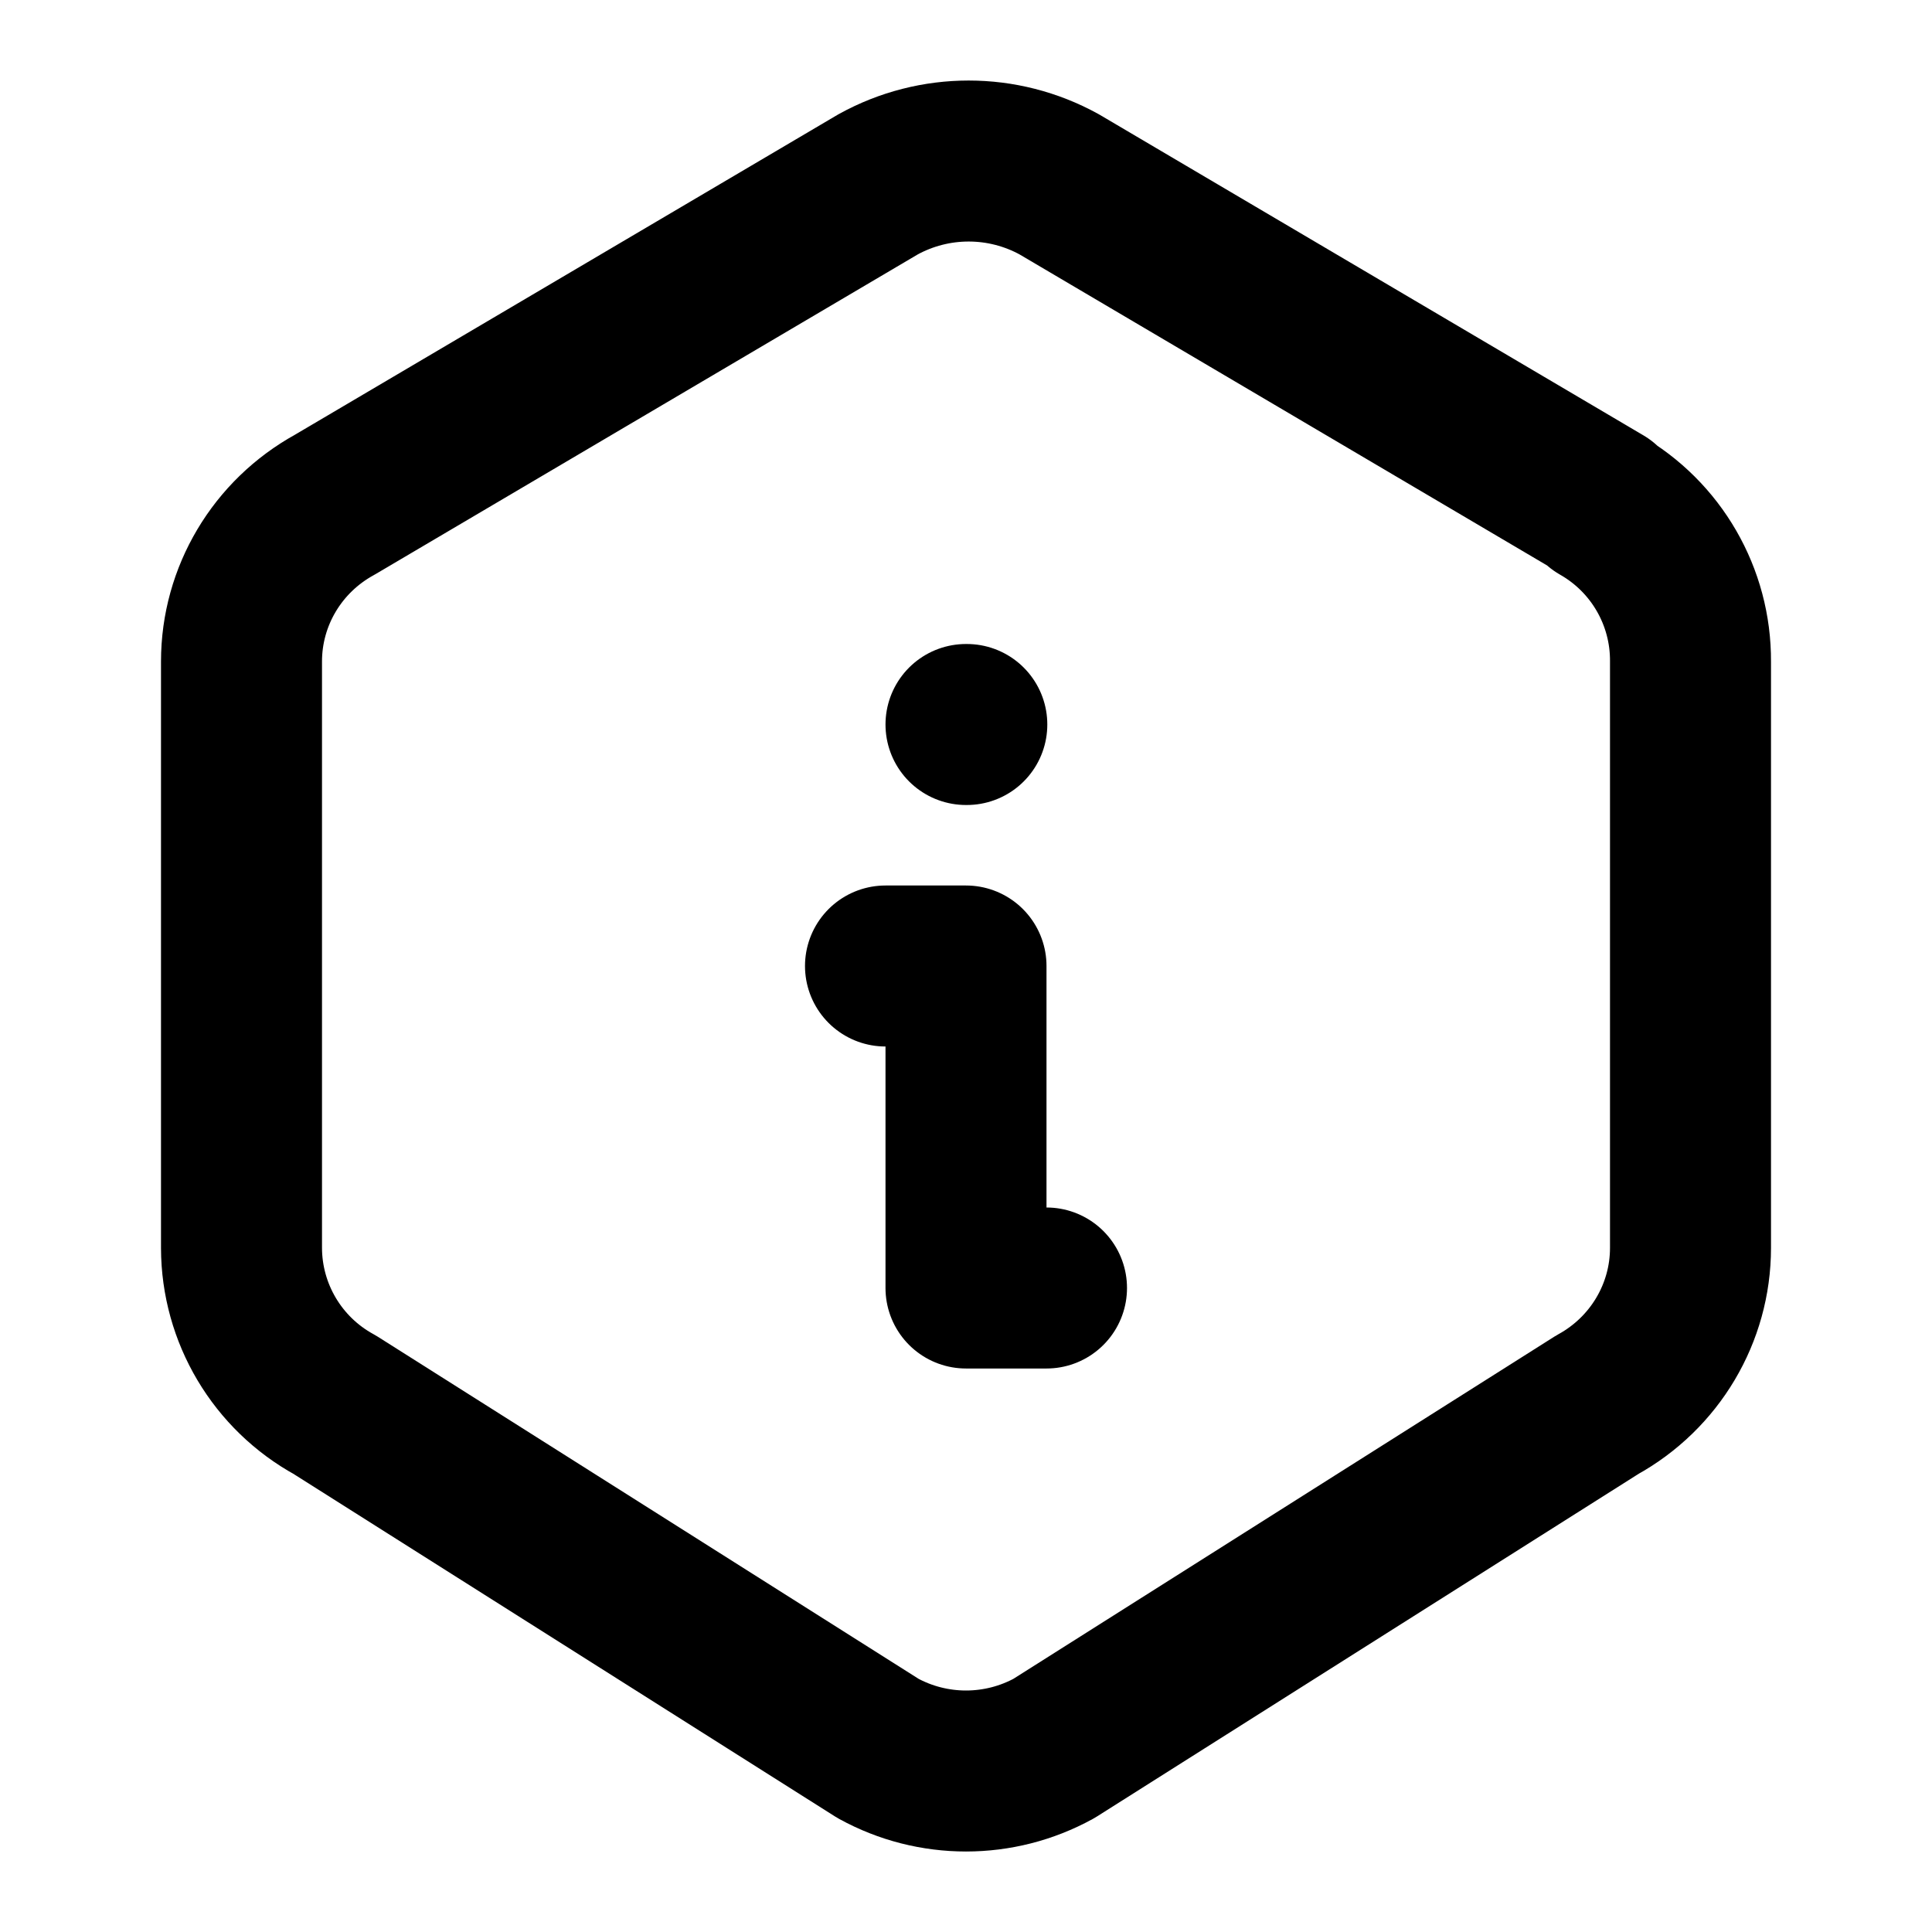
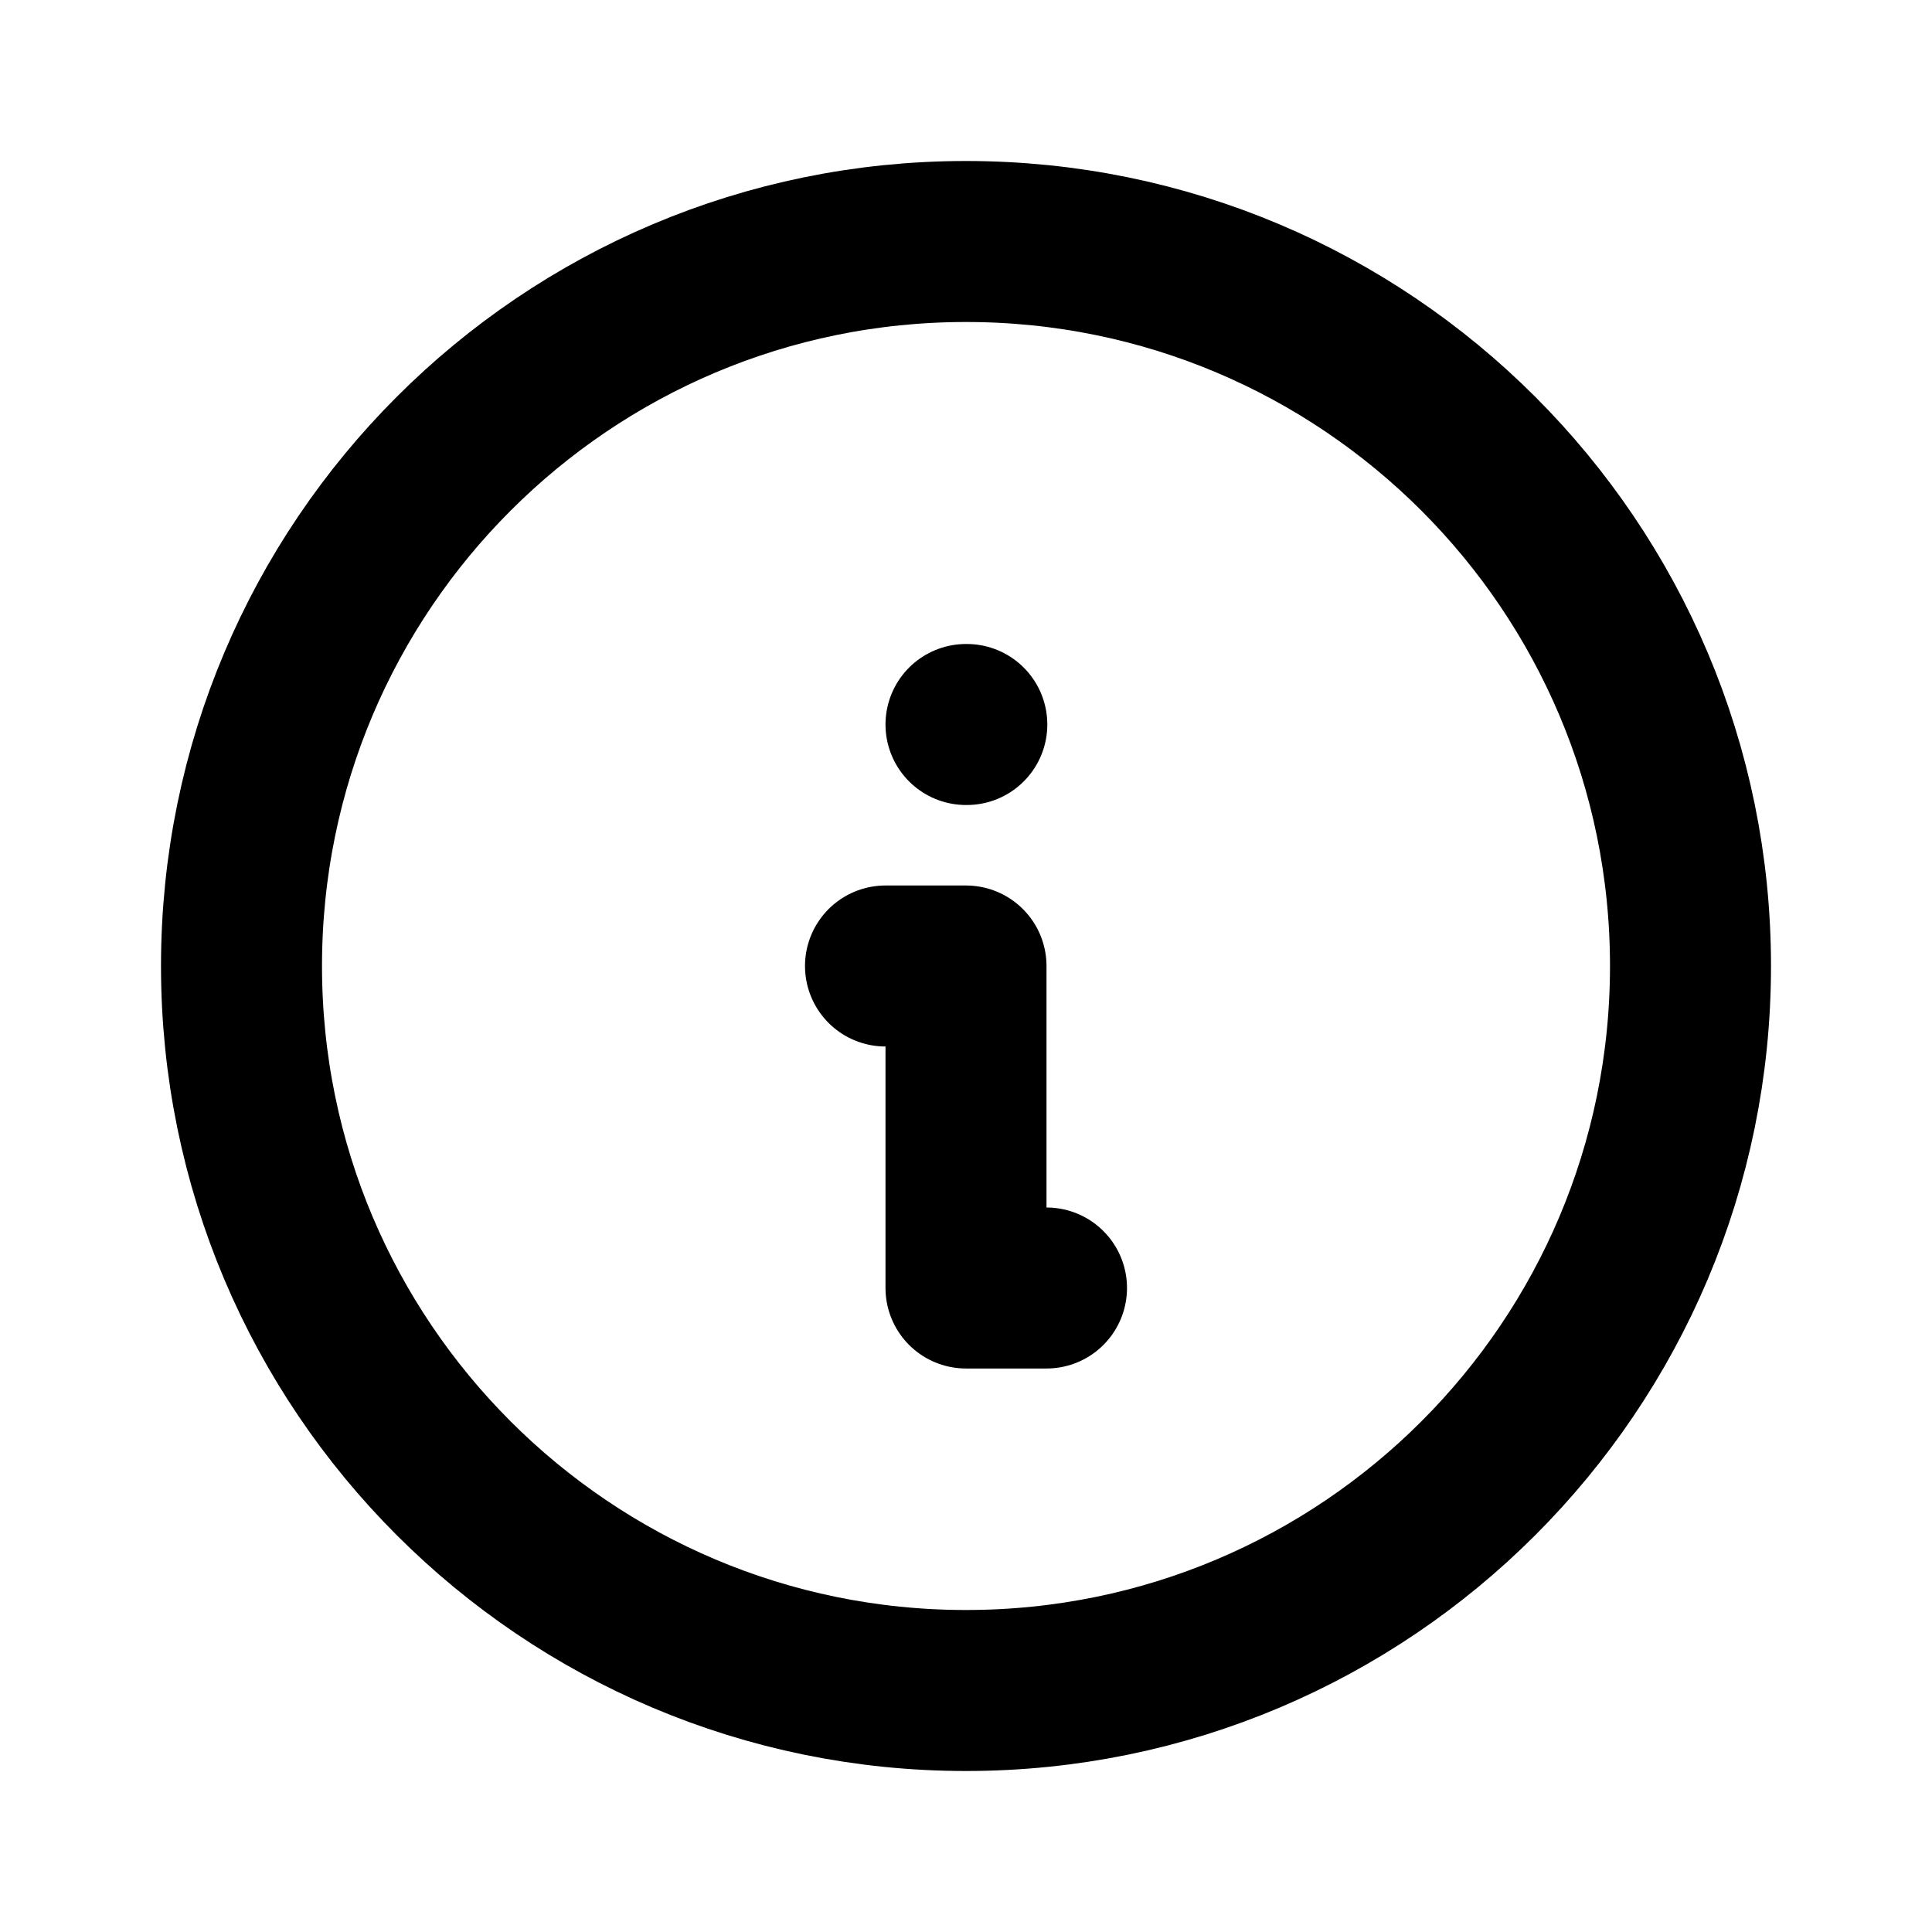
- <svg xmlns="http://www.w3.org/2000/svg" width="24" height="24" viewBox="0 0 24 24" fill="none" stroke="currentColor" stroke-width="2" stroke-linecap="round" stroke-linejoin="round" class="icon icon-tabler icons-tabler-outline icon-tabler-info-hexagon">
+ <svg xmlns="http://www.w3.org/2000/svg" width="24" height="24" viewBox="0 0 24 24" fill="none" stroke="currentColor" stroke-width="2" stroke-linecap="round" stroke-linejoin="round" class="icon icon-tabler icons-tabler-outline icon-tabler-info-circle">
  <path stroke="none" d="M0 0h24v24H0z" fill="none" />
-   <path d="M19.875 6.27c.7 .398 1.13 1.143 1.125 1.948v7.284c0 .809 -.443 1.555 -1.158 1.948l-6.75 4.27a2.269 2.269 0 0 1 -2.184 0l-6.75 -4.27a2.225 2.225 0 0 1 -1.158 -1.948v-7.285c0 -.809 .443 -1.554 1.158 -1.947l6.75 -3.98a2.33 2.33 0 0 1 2.25 0l6.75 3.98h-.033" />
+   <path d="M3 12a9 9 0 1 0 18 0a9 9 0 0 0 -18 0" />
  <path d="M12 9h.01" />
  <path d="M11 12h1v4h1" />
</svg>
